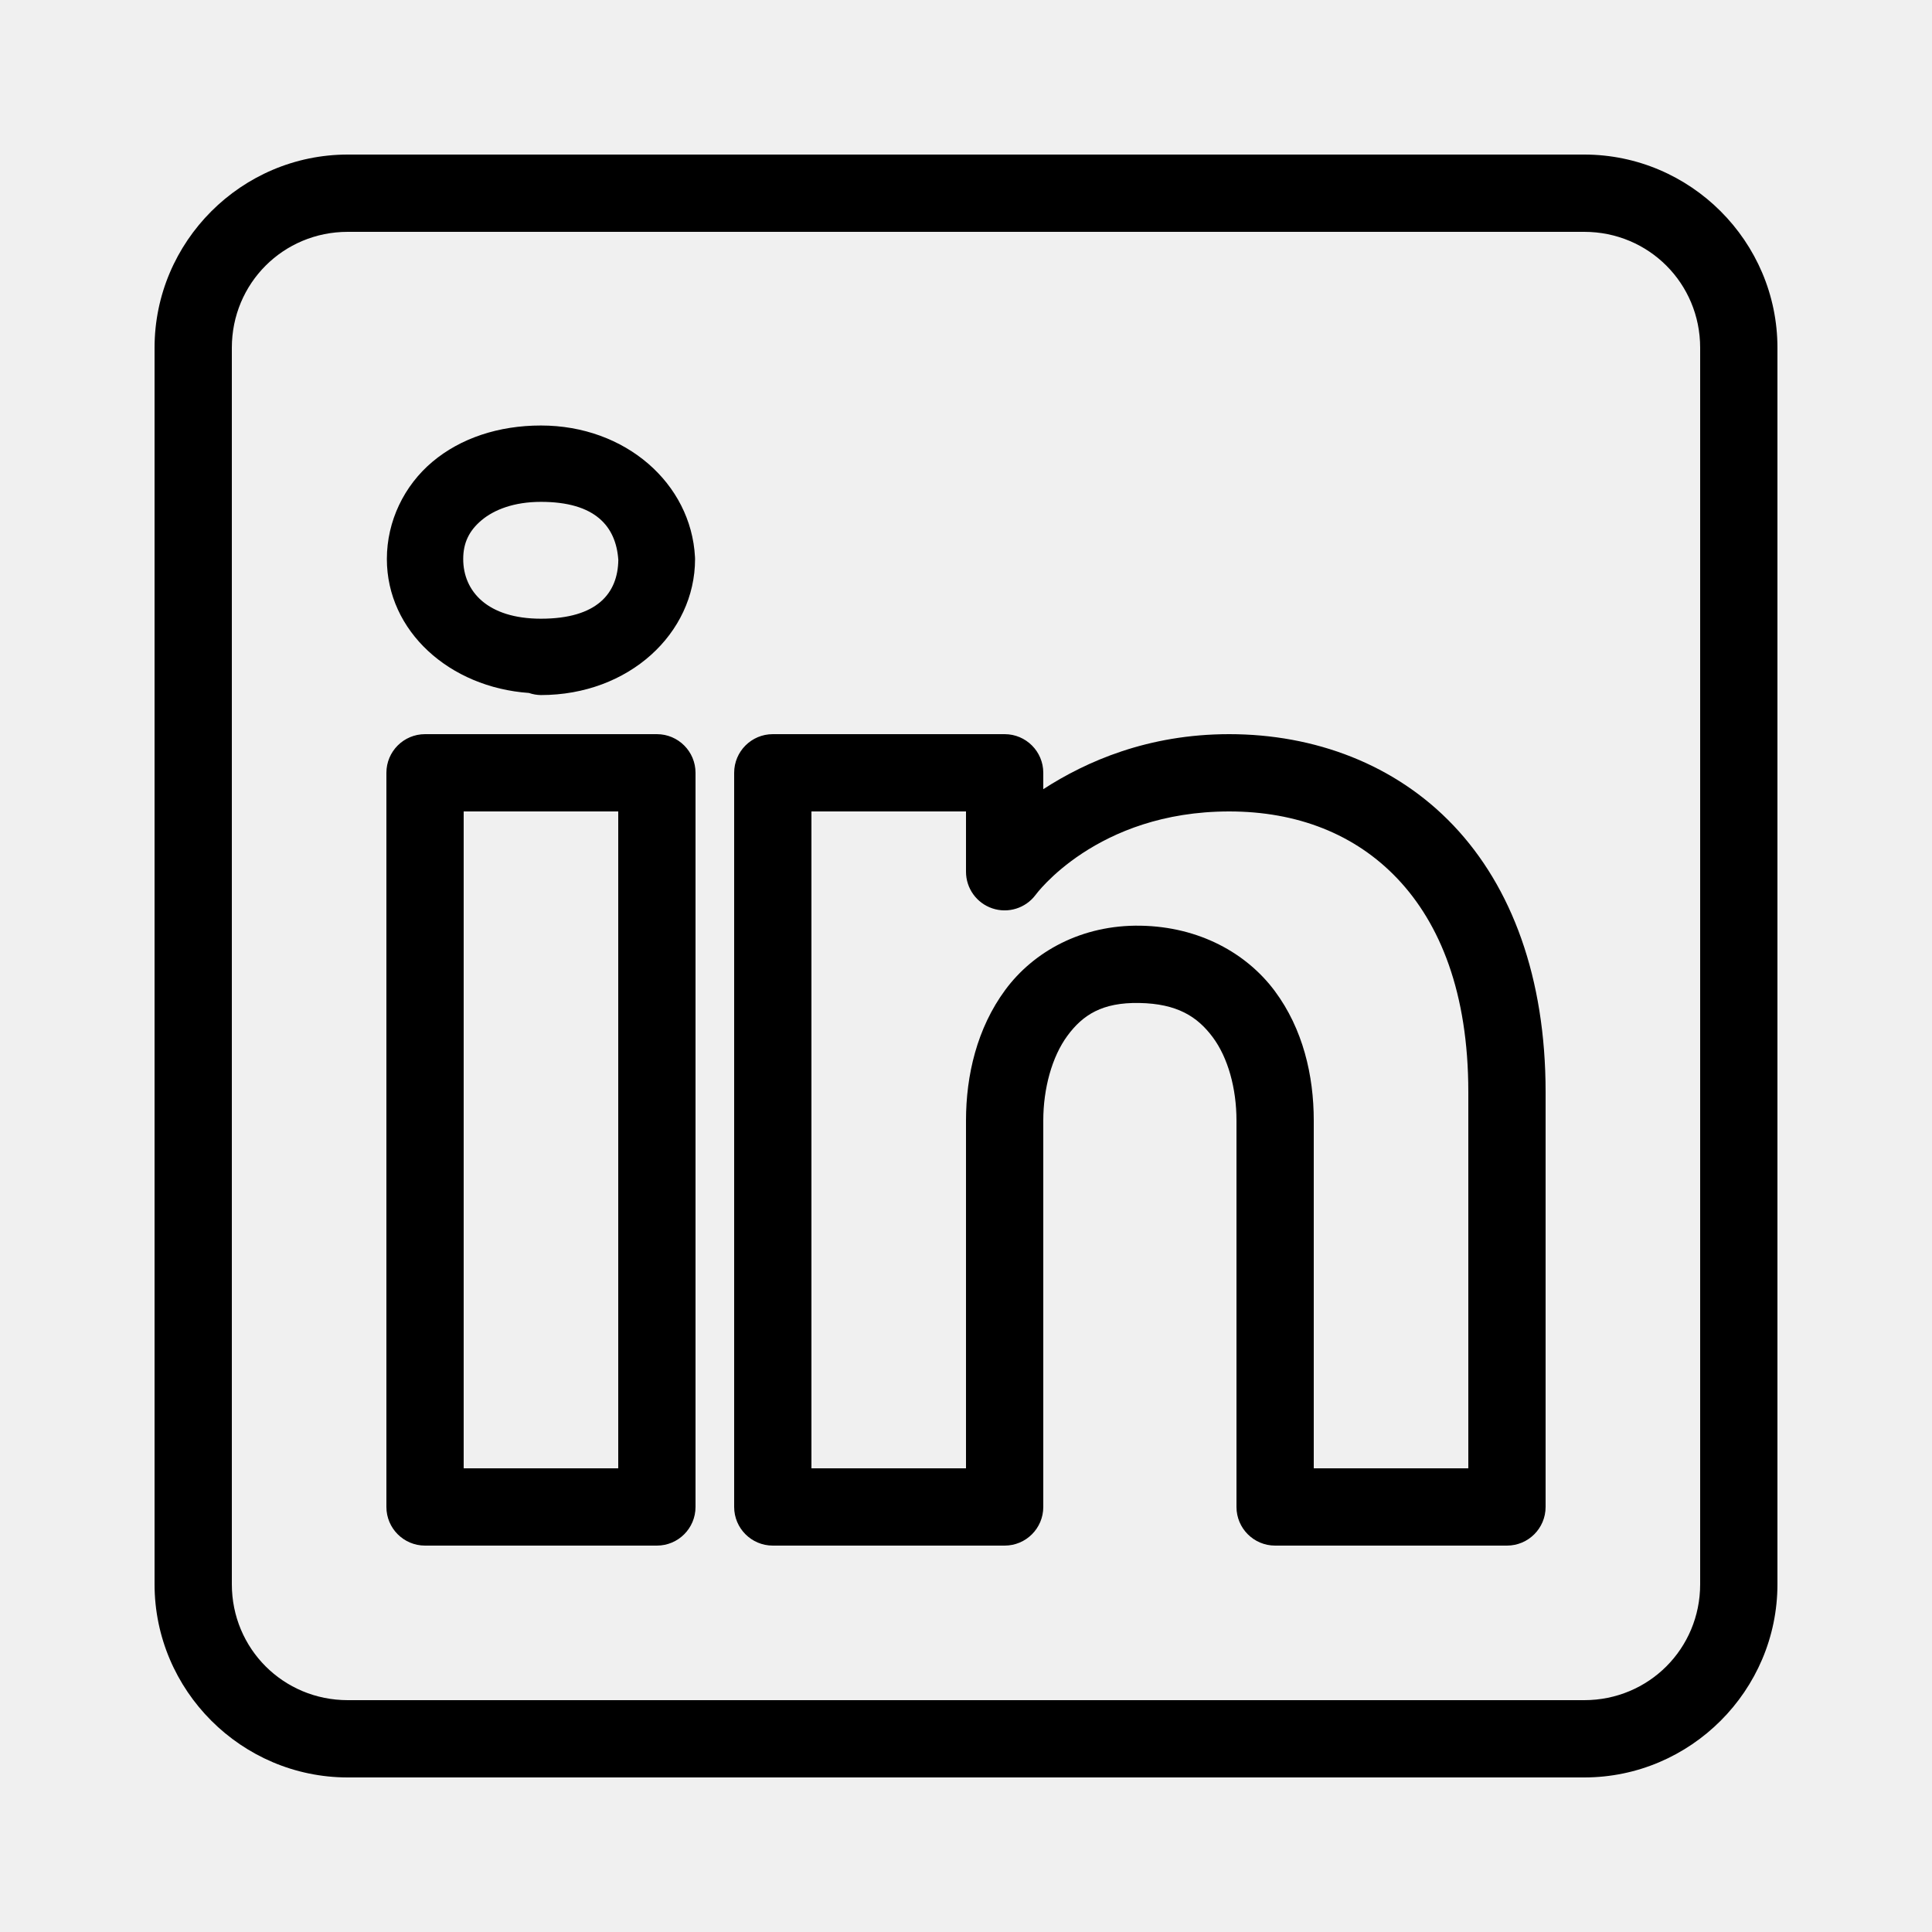
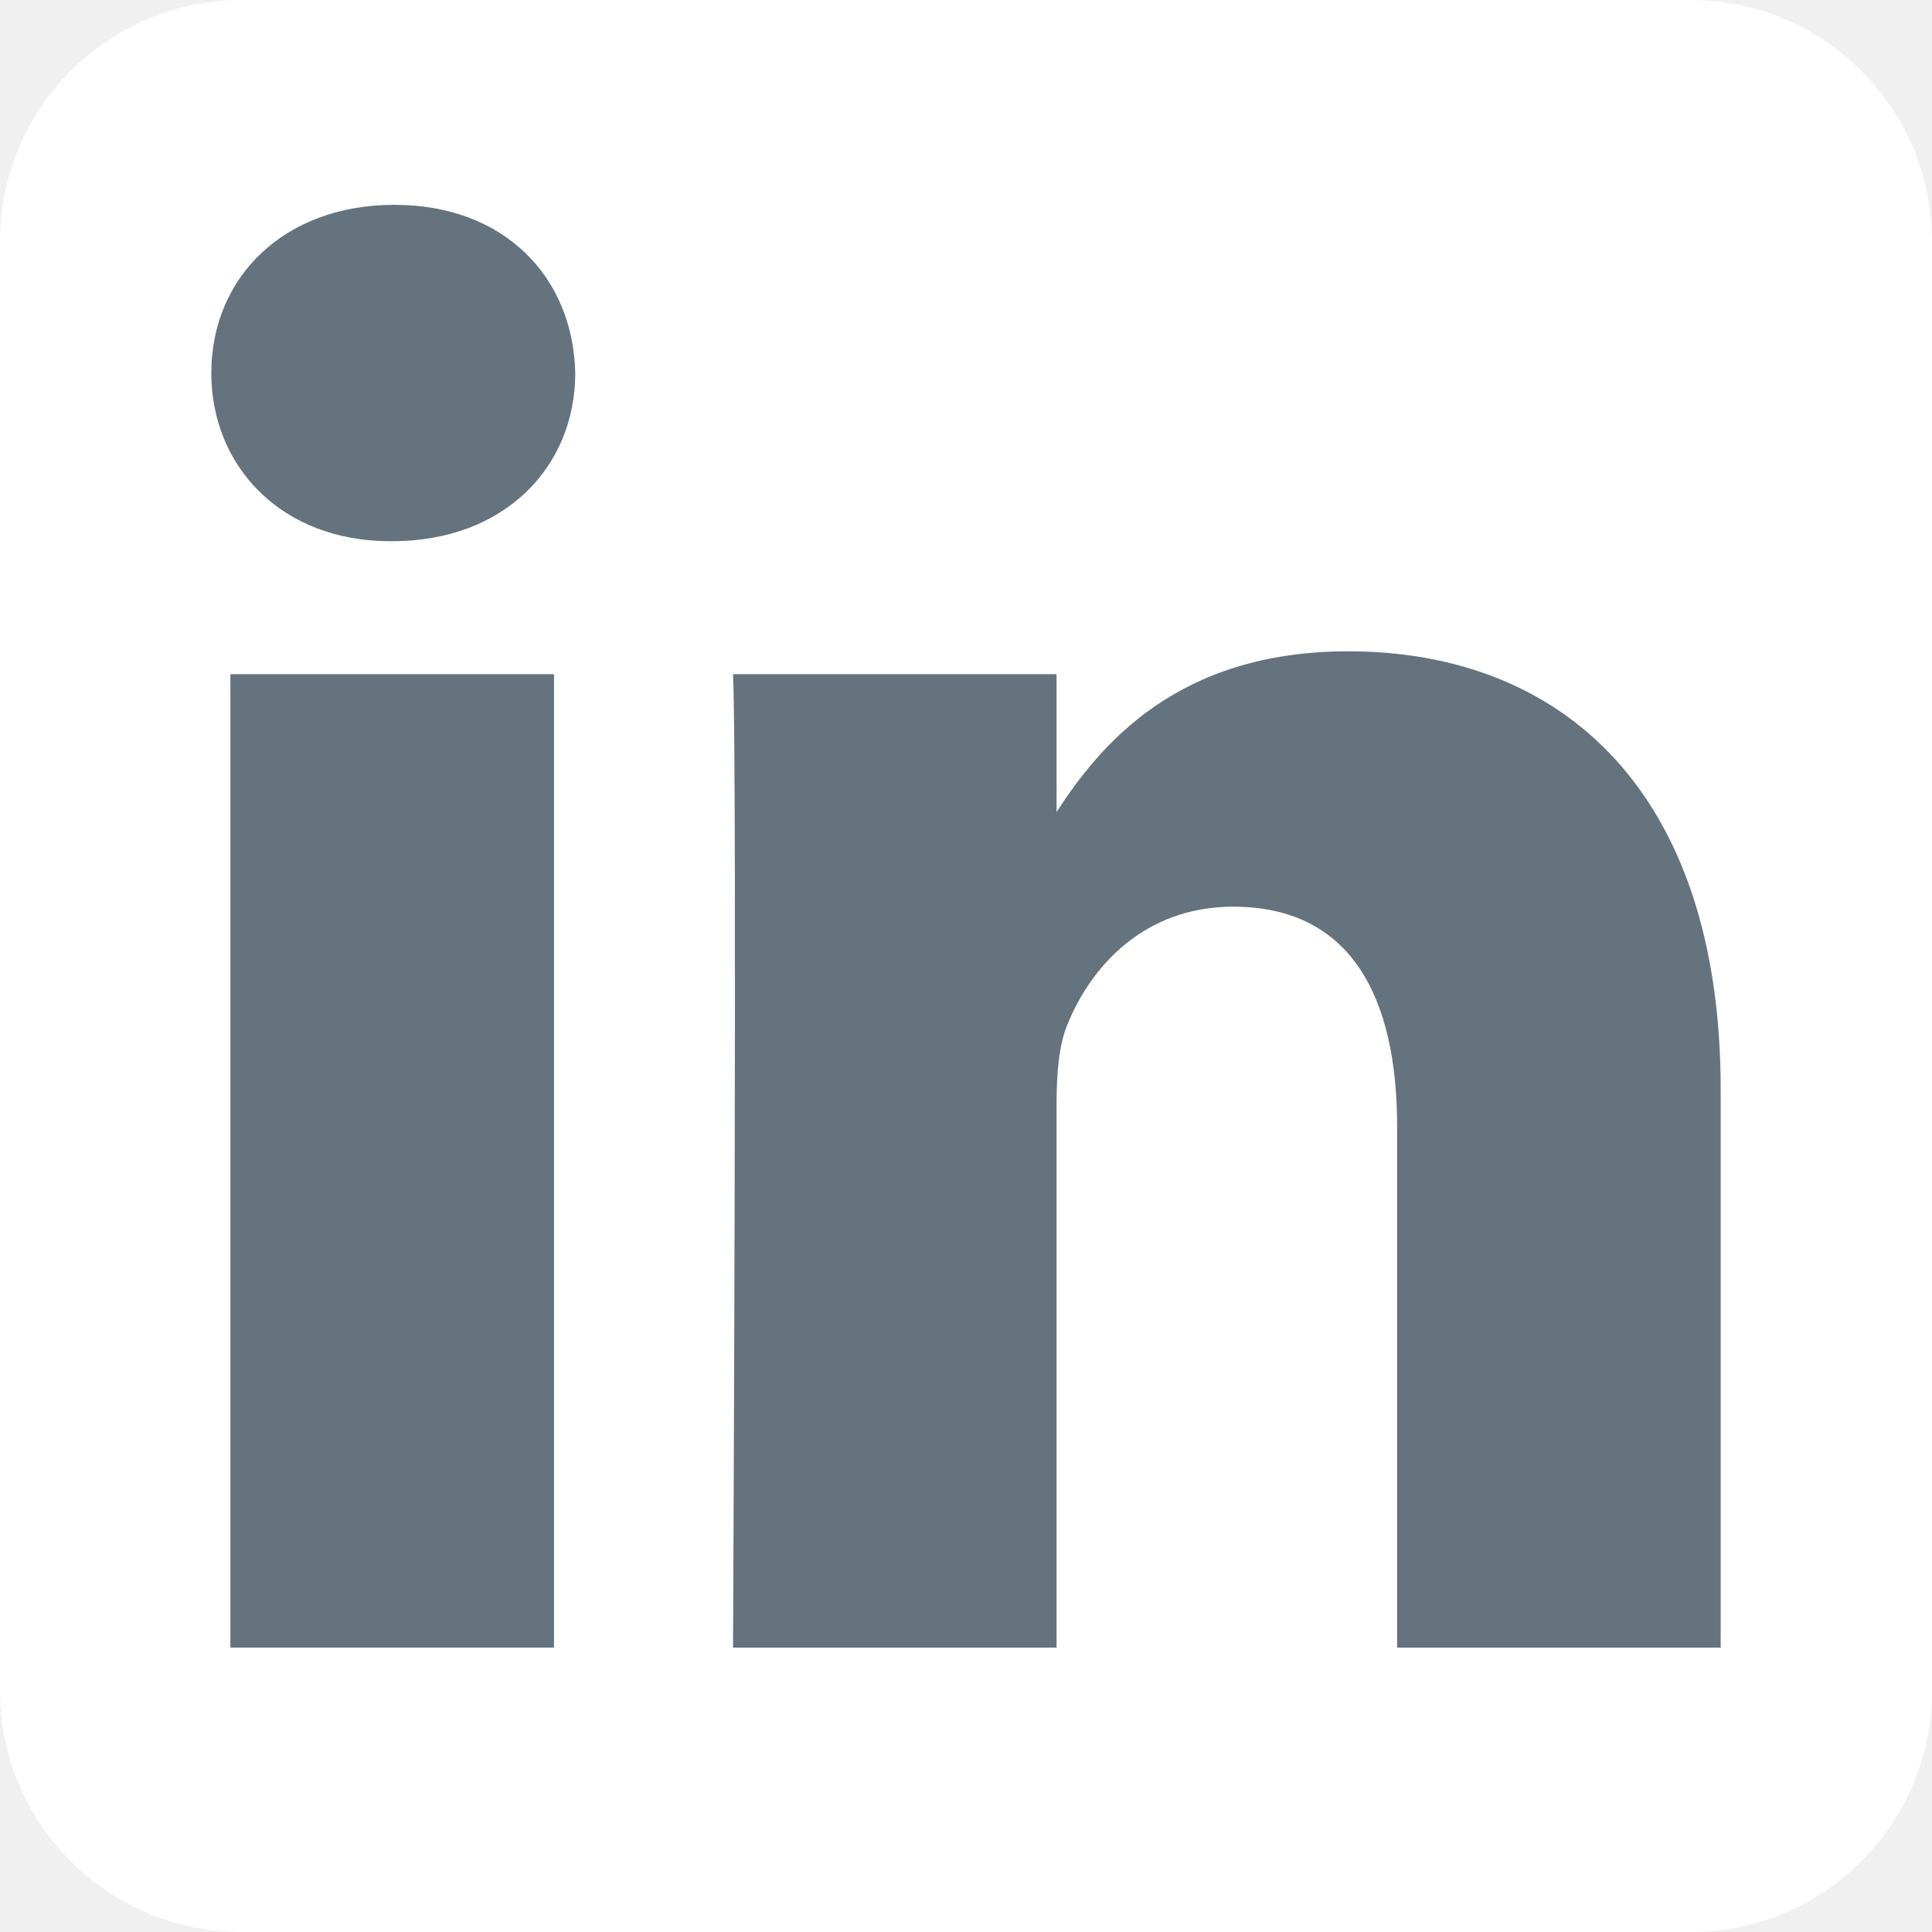
- <svg xmlns="http://www.w3.org/2000/svg" fill="#000000" viewBox="0 0 50 50" width="50px" height="50px">
-   <path d="M 9 4 C 6.25 4 4 6.25 4 9 L 4 41 C 4 43.75 6.25 46 9 46 L 41 46 C 43.75 46 46 43.75 46 41 L 46 9 C 46 6.25 43.75 4 41 4 L 9 4 z M 9 6 L 41 6 C 42.668 6 44 7.332 44 9 L 44 41 C 44 42.668 42.668 44 41 44 L 9 44 C 7.332 44 6 42.668 6 41 L 6 9 C 6 7.332 7.332 6 9 6 z M 14 11.012 C 12.905 11.012 11.919 11.339 11.189 11.953 C 10.46 12.567 10.012 13.485 10.012 14.467 C 10.012 16.334 11.631 17.79 13.691 17.934 A 0.988 0.988 0 0 0 13.695 17.936 A 0.988 0.988 0 0 0 14 17.988 C 16.273 17.988 17.988 16.396 17.988 14.467 A 0.988 0.988 0 0 0 17.986 14.414 C 17.885 12.514 16.19 11.012 14 11.012 z M 14 12.988 C 15.392 12.988 15.942 13.61 16.002 14.492 C 15.99 15.348 15.46 16.012 14 16.012 C 12.615 16.012 11.988 15.302 11.988 14.467 C 11.988 14.049 12.141 13.734 12.461 13.465 C 12.781 13.195 13.295 12.988 14 12.988 z M 11 19 A 1 1 0 0 0 10 20 L 10 39 A 1 1 0 0 0 11 40 L 17 40 A 1 1 0 0 0 18 39 L 18 33.135 L 18 20 A 1 1 0 0 0 17 19 L 11 19 z M 20 19 A 1 1 0 0 0 19 20 L 19 39 A 1 1 0 0 0 20 40 L 26 40 A 1 1 0 0 0 27 39 L 27 29 C 27 28.17 27.226 27.345 27.625 26.805 C 28.024 26.264 28.526 25.94 29.482 25.957 C 30.468 25.974 30.99 26.312 31.385 26.842 C 31.78 27.372 32 28.167 32 29 L 32 39 A 1 1 0 0 0 33 40 L 39 40 A 1 1 0 0 0 40 39 L 40 28.262 C 40 25.3 39.123 22.954 37.619 21.367 C 36.115 19.78 34.024 19 31.812 19 C 29.71 19 28.111 19.705 27 20.424 L 27 20 A 1 1 0 0 0 26 19 L 20 19 z M 12 21 L 16 21 L 16 33.135 L 16 38 L 12 38 L 12 21 z M 21 21 L 25 21 L 25 22.561 A 1 1 0 0 0 26.799 23.162 C 26.799 23.162 28.369 21 31.812 21 C 33.566 21 35.069 21.583 36.168 22.742 C 37.267 23.902 38 25.688 38 28.262 L 38 38 L 34 38 L 34 29 C 34 27.833 33.72 26.627 32.99 25.646 C 32.26 24.666 31.032 23.983 29.518 23.957 C 27.996 23.93 26.748 24.627 26.016 25.619 C 25.284 26.611 25 27.83 25 29 L 25 38 L 21 38 L 21 21 z" />
+ <svg xmlns="http://www.w3.org/2000/svg" viewBox="0 0 512 512" xml:space="preserve" fill-rule="evenodd" clip-rule="evenodd" stroke-linejoin="round" stroke-miterlimit="2">
+   <path d="M512 64c0-35.323-28.677-64-64-64H64C28.677 0 0 28.677 0 64v384c0 35.323 28.677 64 64 64h384c35.323 0 64-28.677 64-64V64Z" fill="#ffffff" class="fill-2867b2" />
+   <path d="M61.053 178.667h85.76v257.962h-85.76z" fill="#65737e" class="fill-ffffff" />
+   <path d="M104.512 54.28C75.171 54.28 56 73.57 56 98.853c0 24.752 18.588 44.574 47.377 44.574h.554c29.903 0 48.516-19.822 48.516-44.574-.555-25.283-18.611-44.573-47.935-44.573ZM357.278 172.601c-45.49 0-65.866 25.017-77.276 42.589v-36.523h-85.738c1.137 24.197 0 257.961 0 257.961h85.737V292.564c0-7.711.554-15.42 2.827-20.931 6.188-15.4 20.305-31.352 43.993-31.352 31.012 0 43.436 23.664 43.436 58.327v138.02h85.741v-147.93c0-79.237-42.305-116.097-98.72-116.097Z" fill="#65737e" fill-rule="nonzero" class="fill-ffffff" />
</svg>
